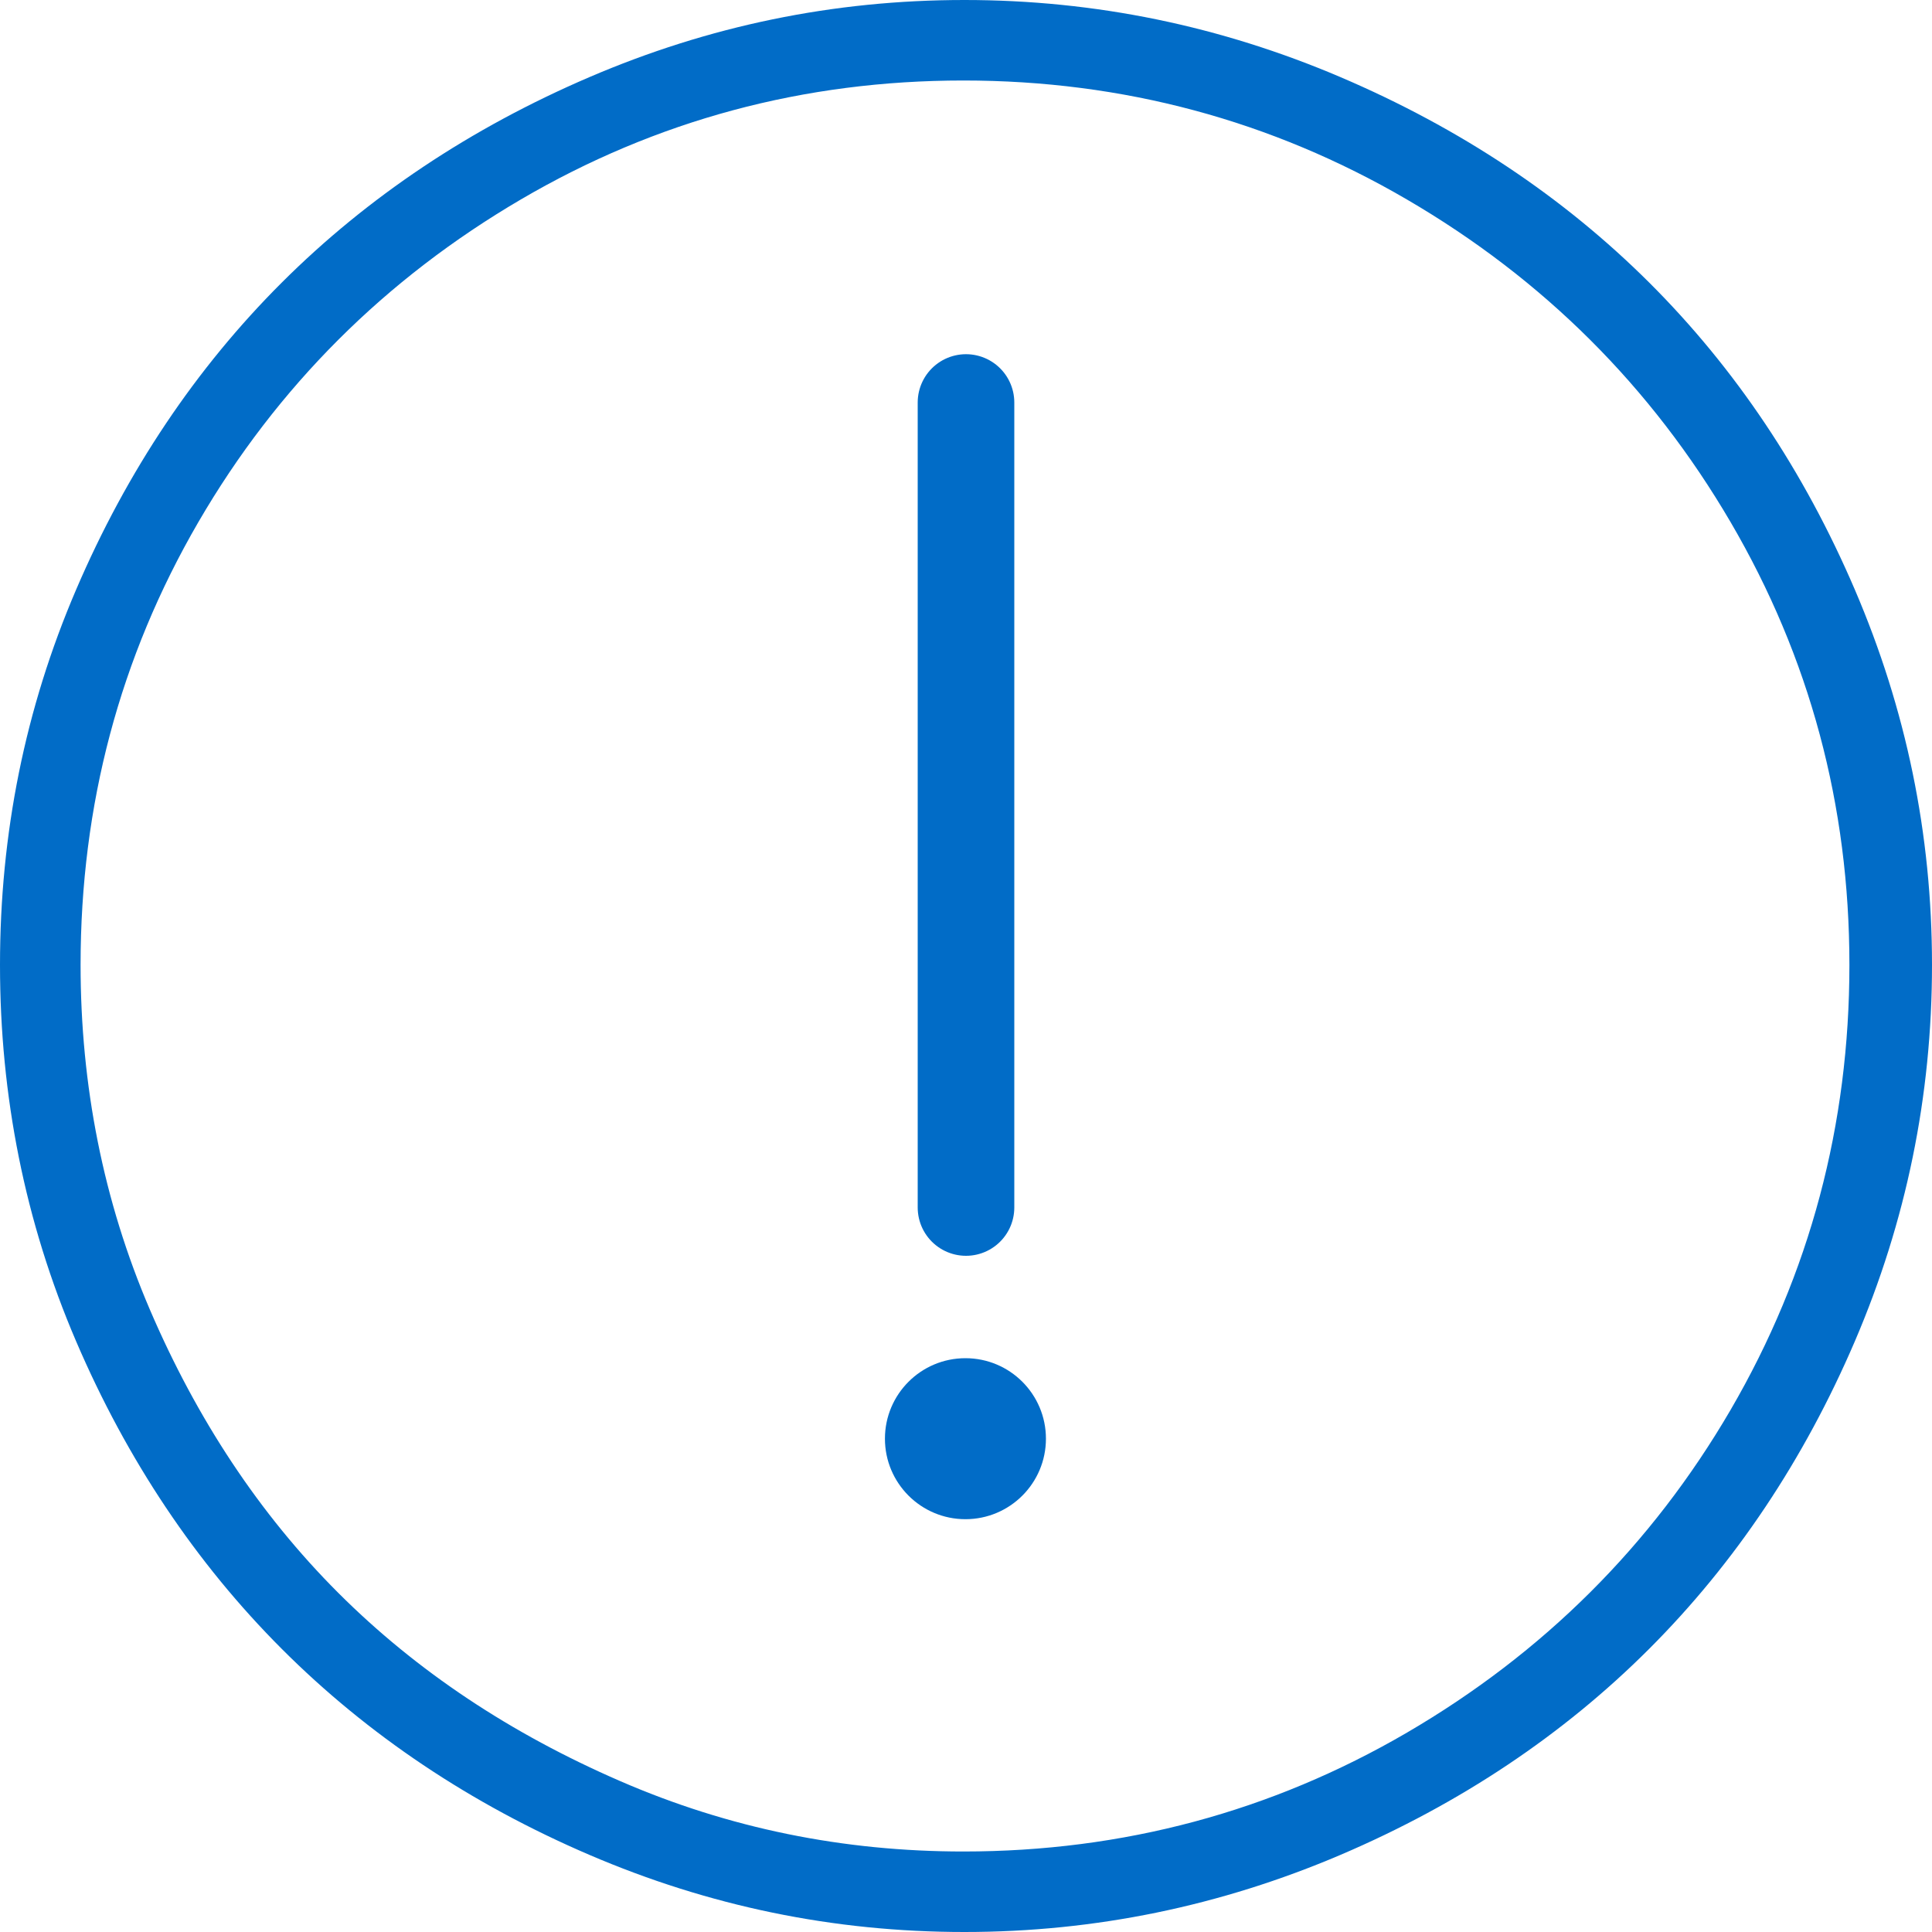
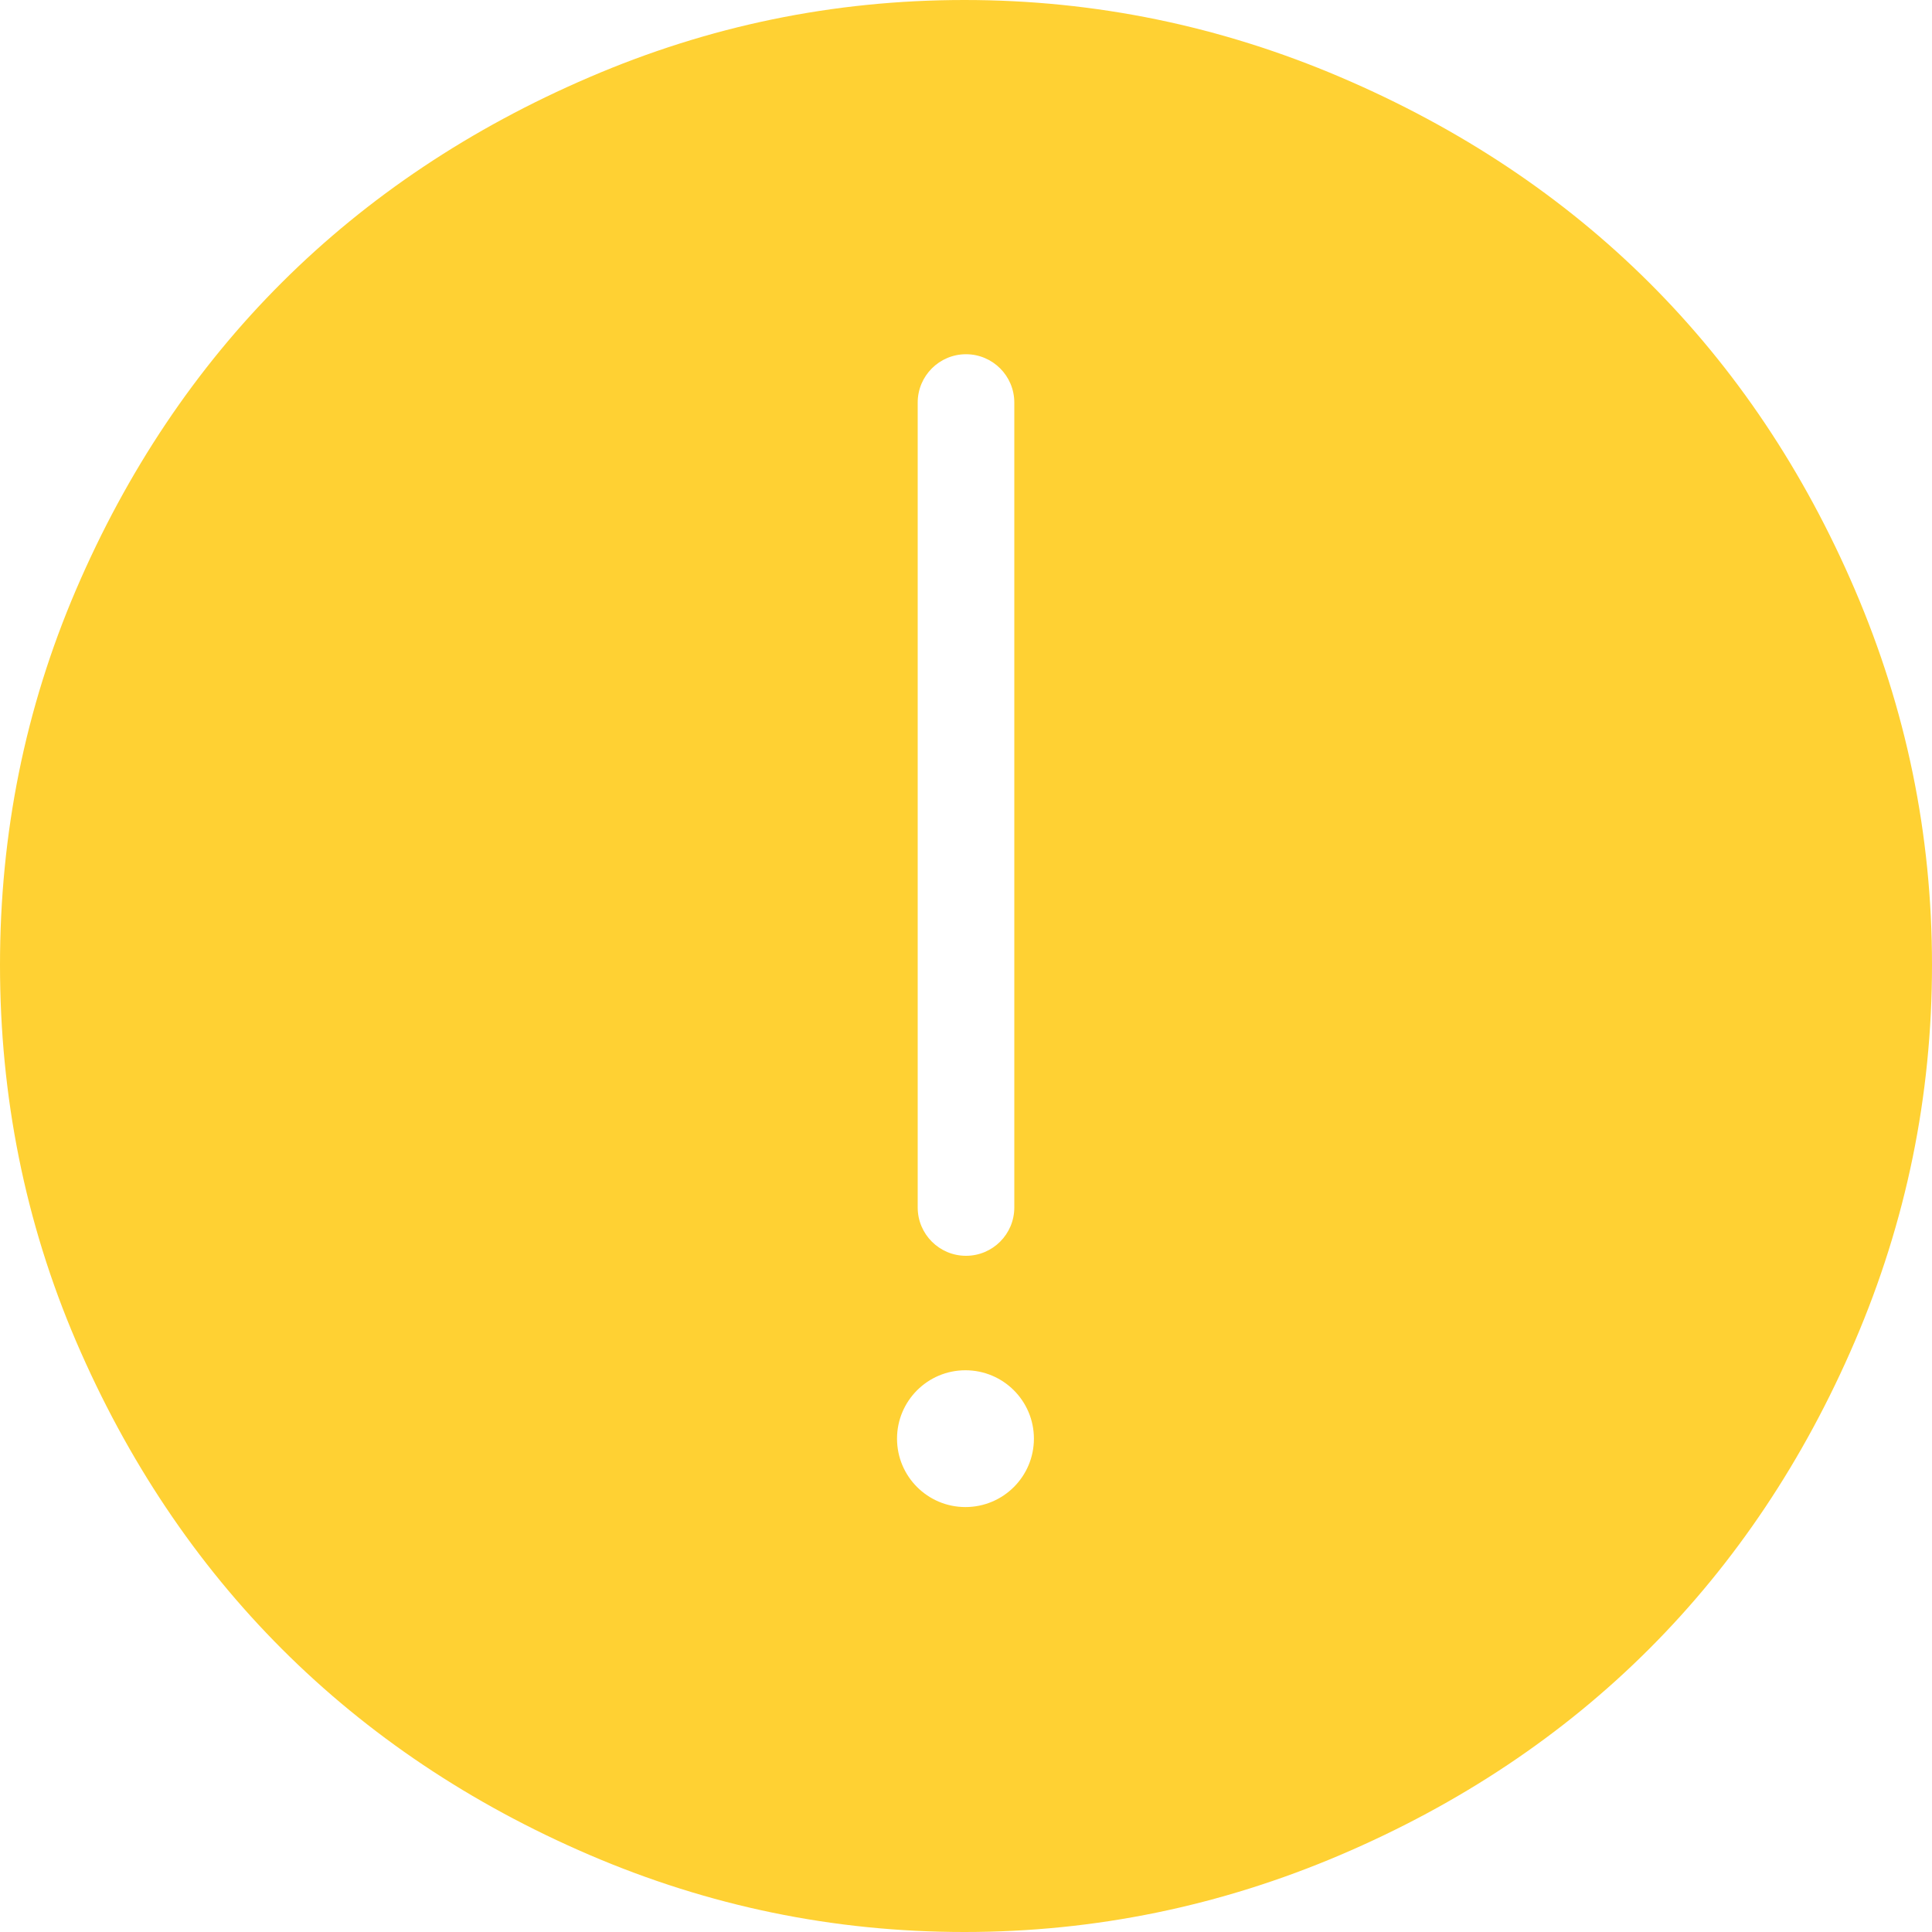
- <svg xmlns="http://www.w3.org/2000/svg" width="24px" height="24px" viewBox="0 0 24 24" version="1.1">
+ <svg xmlns="http://www.w3.org/2000/svg" width="20px" height="20px" viewBox="0 0 20 20" version="1.1">
  <defs />
-   <g id="Verification" stroke="none" stroke-width="1" fill="none" fill-rule="evenodd">
-     <g id="Verification-Stage-6---Claim-Tokens-+-State-Pallet---normal" transform="translate(-976, -780)">
-       <g id="ready" transform="translate(976, 780)">
-         <path d="M23.042,7.326 C21.777,4.374 19.627,2.228 16.652,0.958 C15.165,0.324 13.608,0 11.98,0 C10.353,0 8.807,0.321 7.322,0.958 C4.372,2.224 2.212,4.37 0.945,7.326 C0.31,8.807 0,10.359 0,11.987 C0,13.615 0.31,15.18 0.945,16.661 C2.212,19.617 4.372,21.776 7.322,23.042 C8.807,23.679 10.353,24 11.98,24 C13.607,24 15.165,23.676 16.652,23.042 C19.626,21.772 21.776,19.612 23.042,16.661 C23.679,15.175 24,13.615 24,11.987 C24,10.359 23.679,8.812 23.042,7.326 Z M21.498,17.514 C20.516,19.198 19.171,20.535 17.478,21.523 C15.794,22.505 13.95,23 11.967,23 C10.477,23 9.055,22.713 7.701,22.124 C6.347,21.536 5.178,20.763 4.2,19.785 C3.222,18.807 2.444,17.626 1.862,16.269 C1.282,14.917 1.001,13.478 1.001,11.986 C1.001,10.002 1.488,8.166 2.464,6.486 C3.443,4.801 4.789,3.463 6.47,2.478 C8.152,1.493 9.984,1 11.967,1 C13.95,1 15.794,1.496 17.477,2.478 C19.171,3.466 20.513,4.803 21.498,6.486 C22.482,8.169 22.974,10.002 22.974,11.986 C22.974,13.97 22.485,15.819 21.498,17.514 Z" id="Shape" fill="#016CC7" fill-rule="nonzero" />
-         <path d="M12,5 L12,15" id="Path-2" stroke="#016CC7" stroke-width="1.2" stroke-linecap="round" />
-         <circle id="Oval-3" fill="#016CC7" fill-rule="evenodd" cx="11.993" cy="17.872" r="1" />
-       </g>
+   <g id="Symbols" stroke="none" stroke-width="1" fill="none" fill-rule="evenodd">
+     <g id="Toast-/-Warning" transform="translate(-14, -22)" fill="#FFD133" fill-rule="nonzero">
+       <path d="M33.202,28.105 C33.733,29.344 34,30.632 34,31.989 C34,33.346 33.733,34.646 33.202,35.884 C32.147,38.344 30.355,40.144 27.876,41.202 C26.638,41.73 25.339,42 23.984,42 C22.628,42 21.34,41.733 20.102,41.202 C17.644,40.146 15.844,38.348 14.787,35.884 C14.258,34.65 14,33.346 14,31.989 C14,30.632 14.258,29.339 14.787,28.105 C15.844,25.641 17.643,23.854 20.102,22.799 C21.339,22.267 22.628,22 23.984,22 C25.34,22 26.638,22.27 27.877,22.799 C30.355,23.857 32.147,25.645 33.202,28.105 Z M23.5,26.167 L23.5,34.5 C23.5,34.776 23.724,35 24,35 C24.276,35 24.5,34.776 24.5,34.5 L24.5,26.167 C24.5,25.891 24.276,25.667 24,25.667 C23.724,25.667 23.5,25.891 23.5,26.167 Z M23.994,37.601 C24.386,37.601 24.703,37.284 24.703,36.893 C24.703,36.502 24.386,36.185 23.994,36.185 C23.603,36.185 23.286,36.502 23.286,36.893 C23.286,37.284 23.603,37.601 23.994,37.601 Z" id="Warning-icon" />
    </g>
  </g>
</svg>
